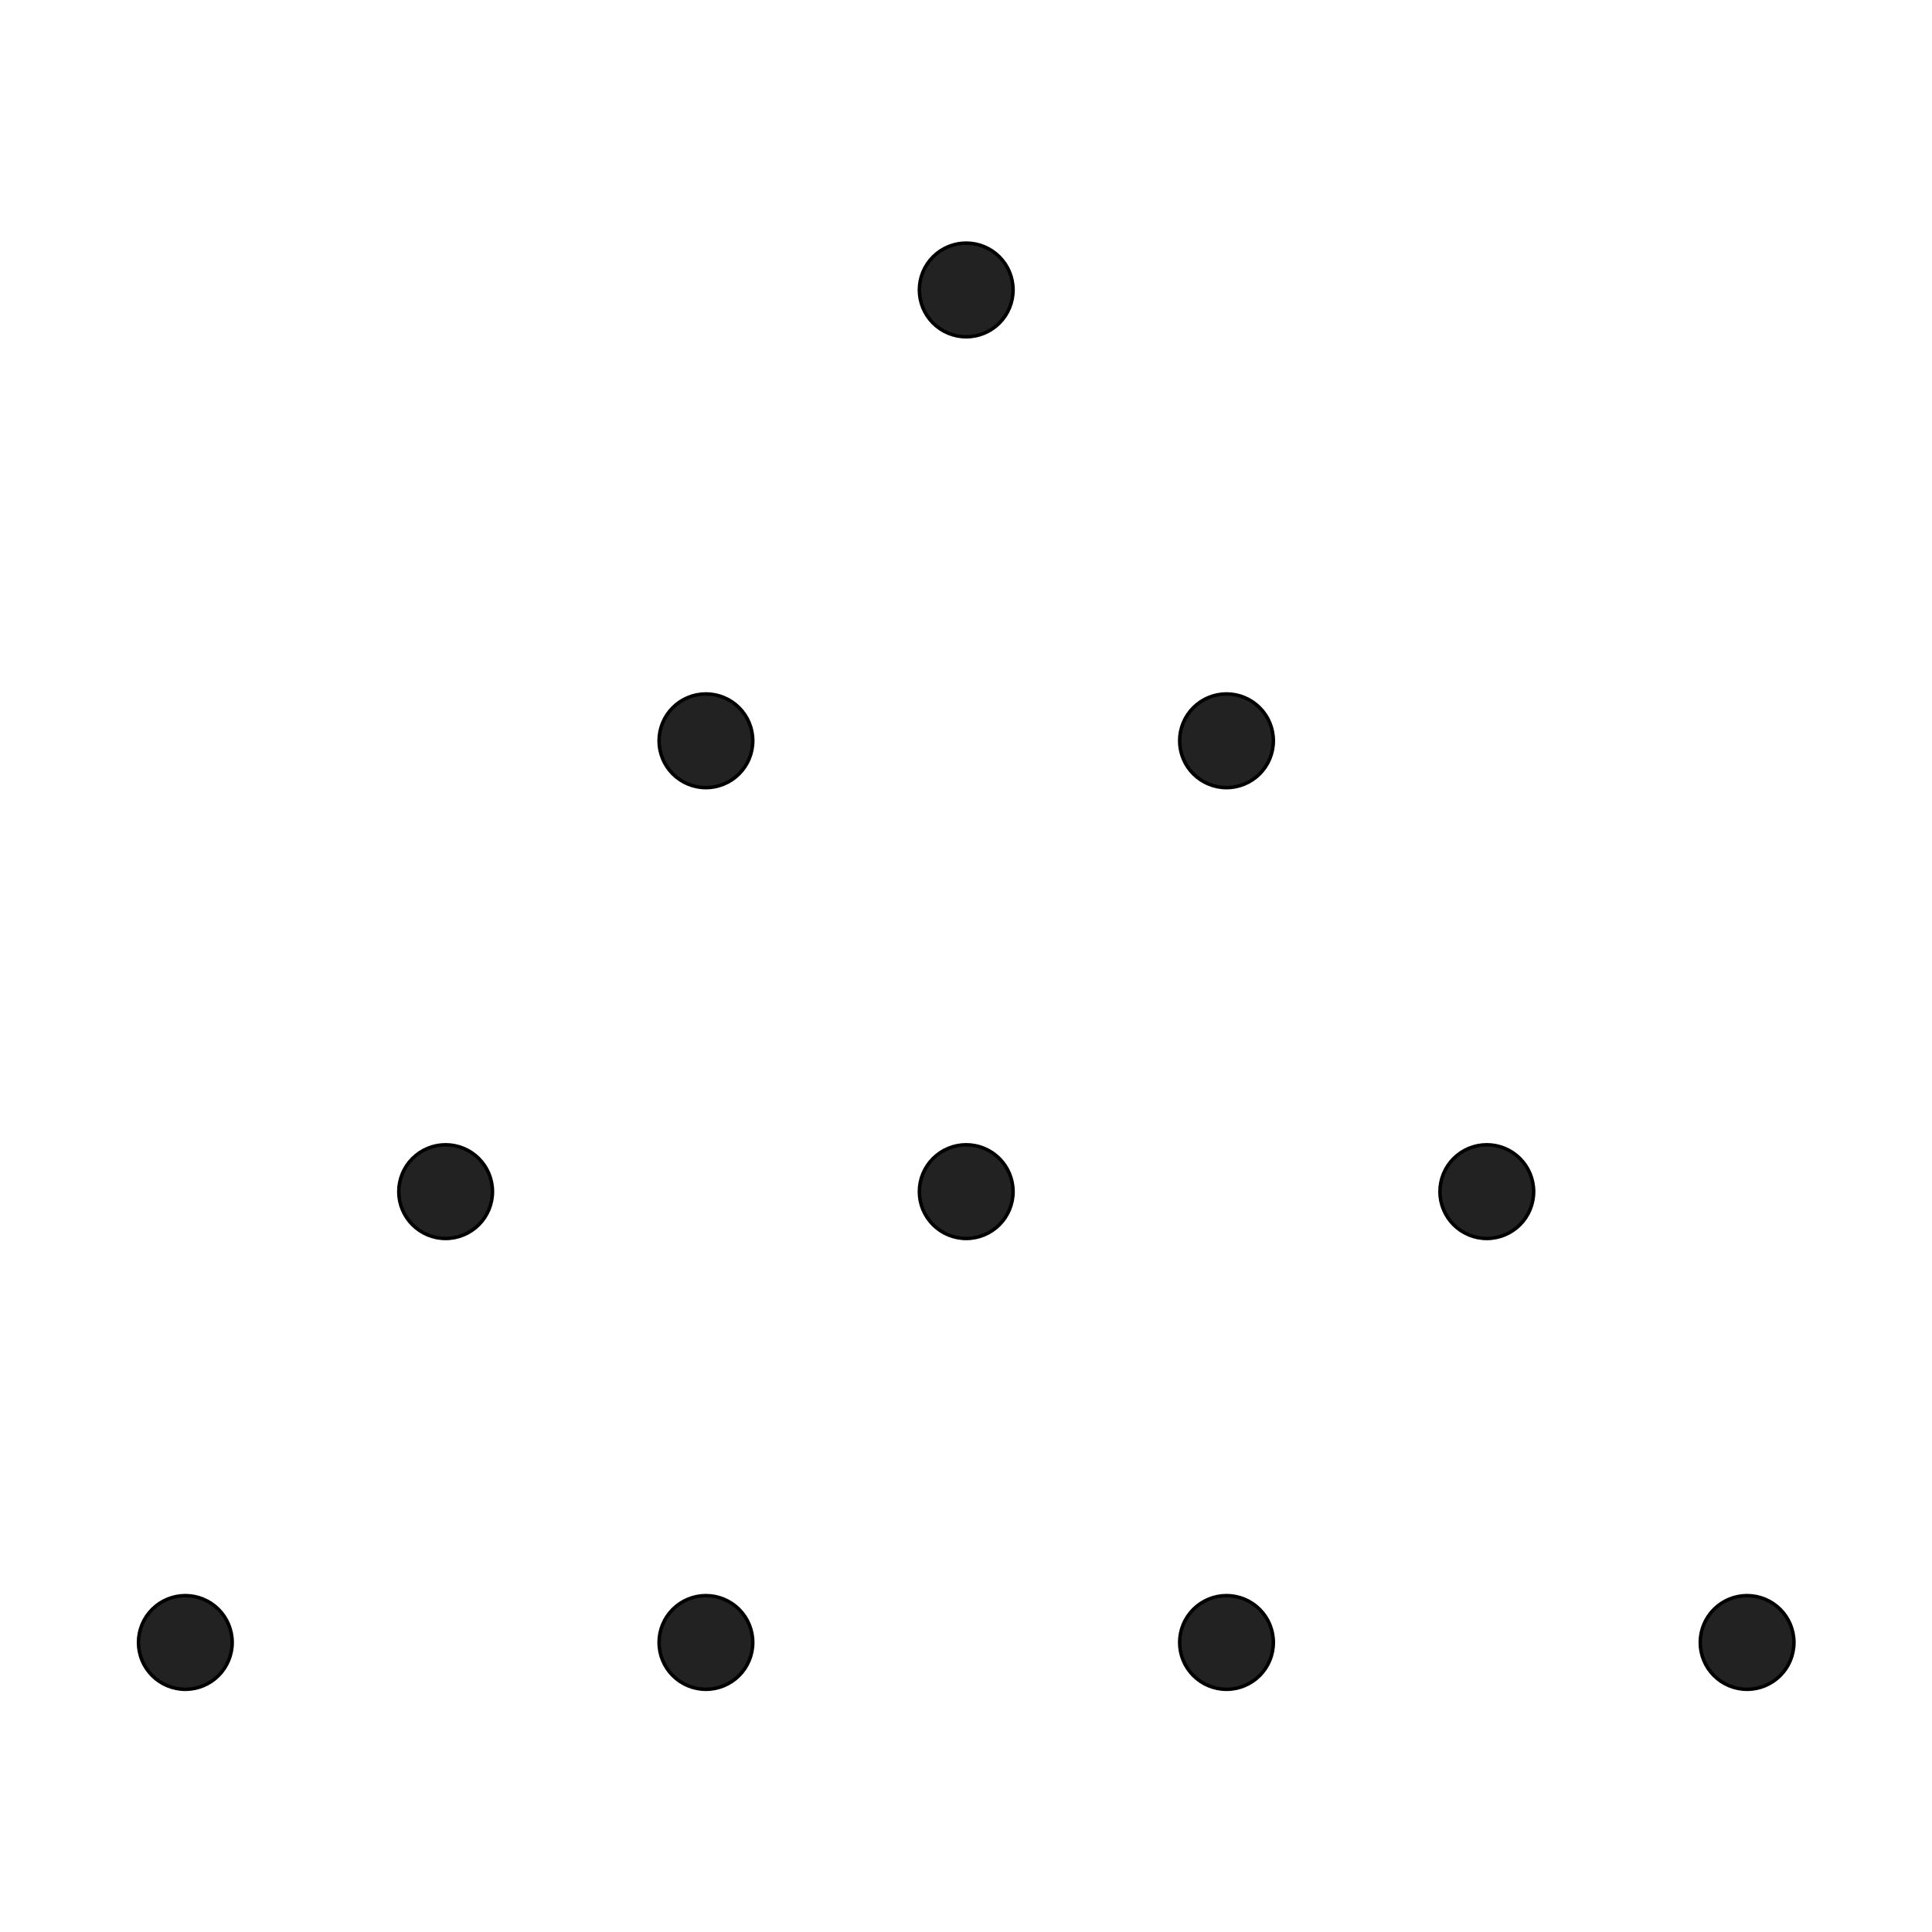
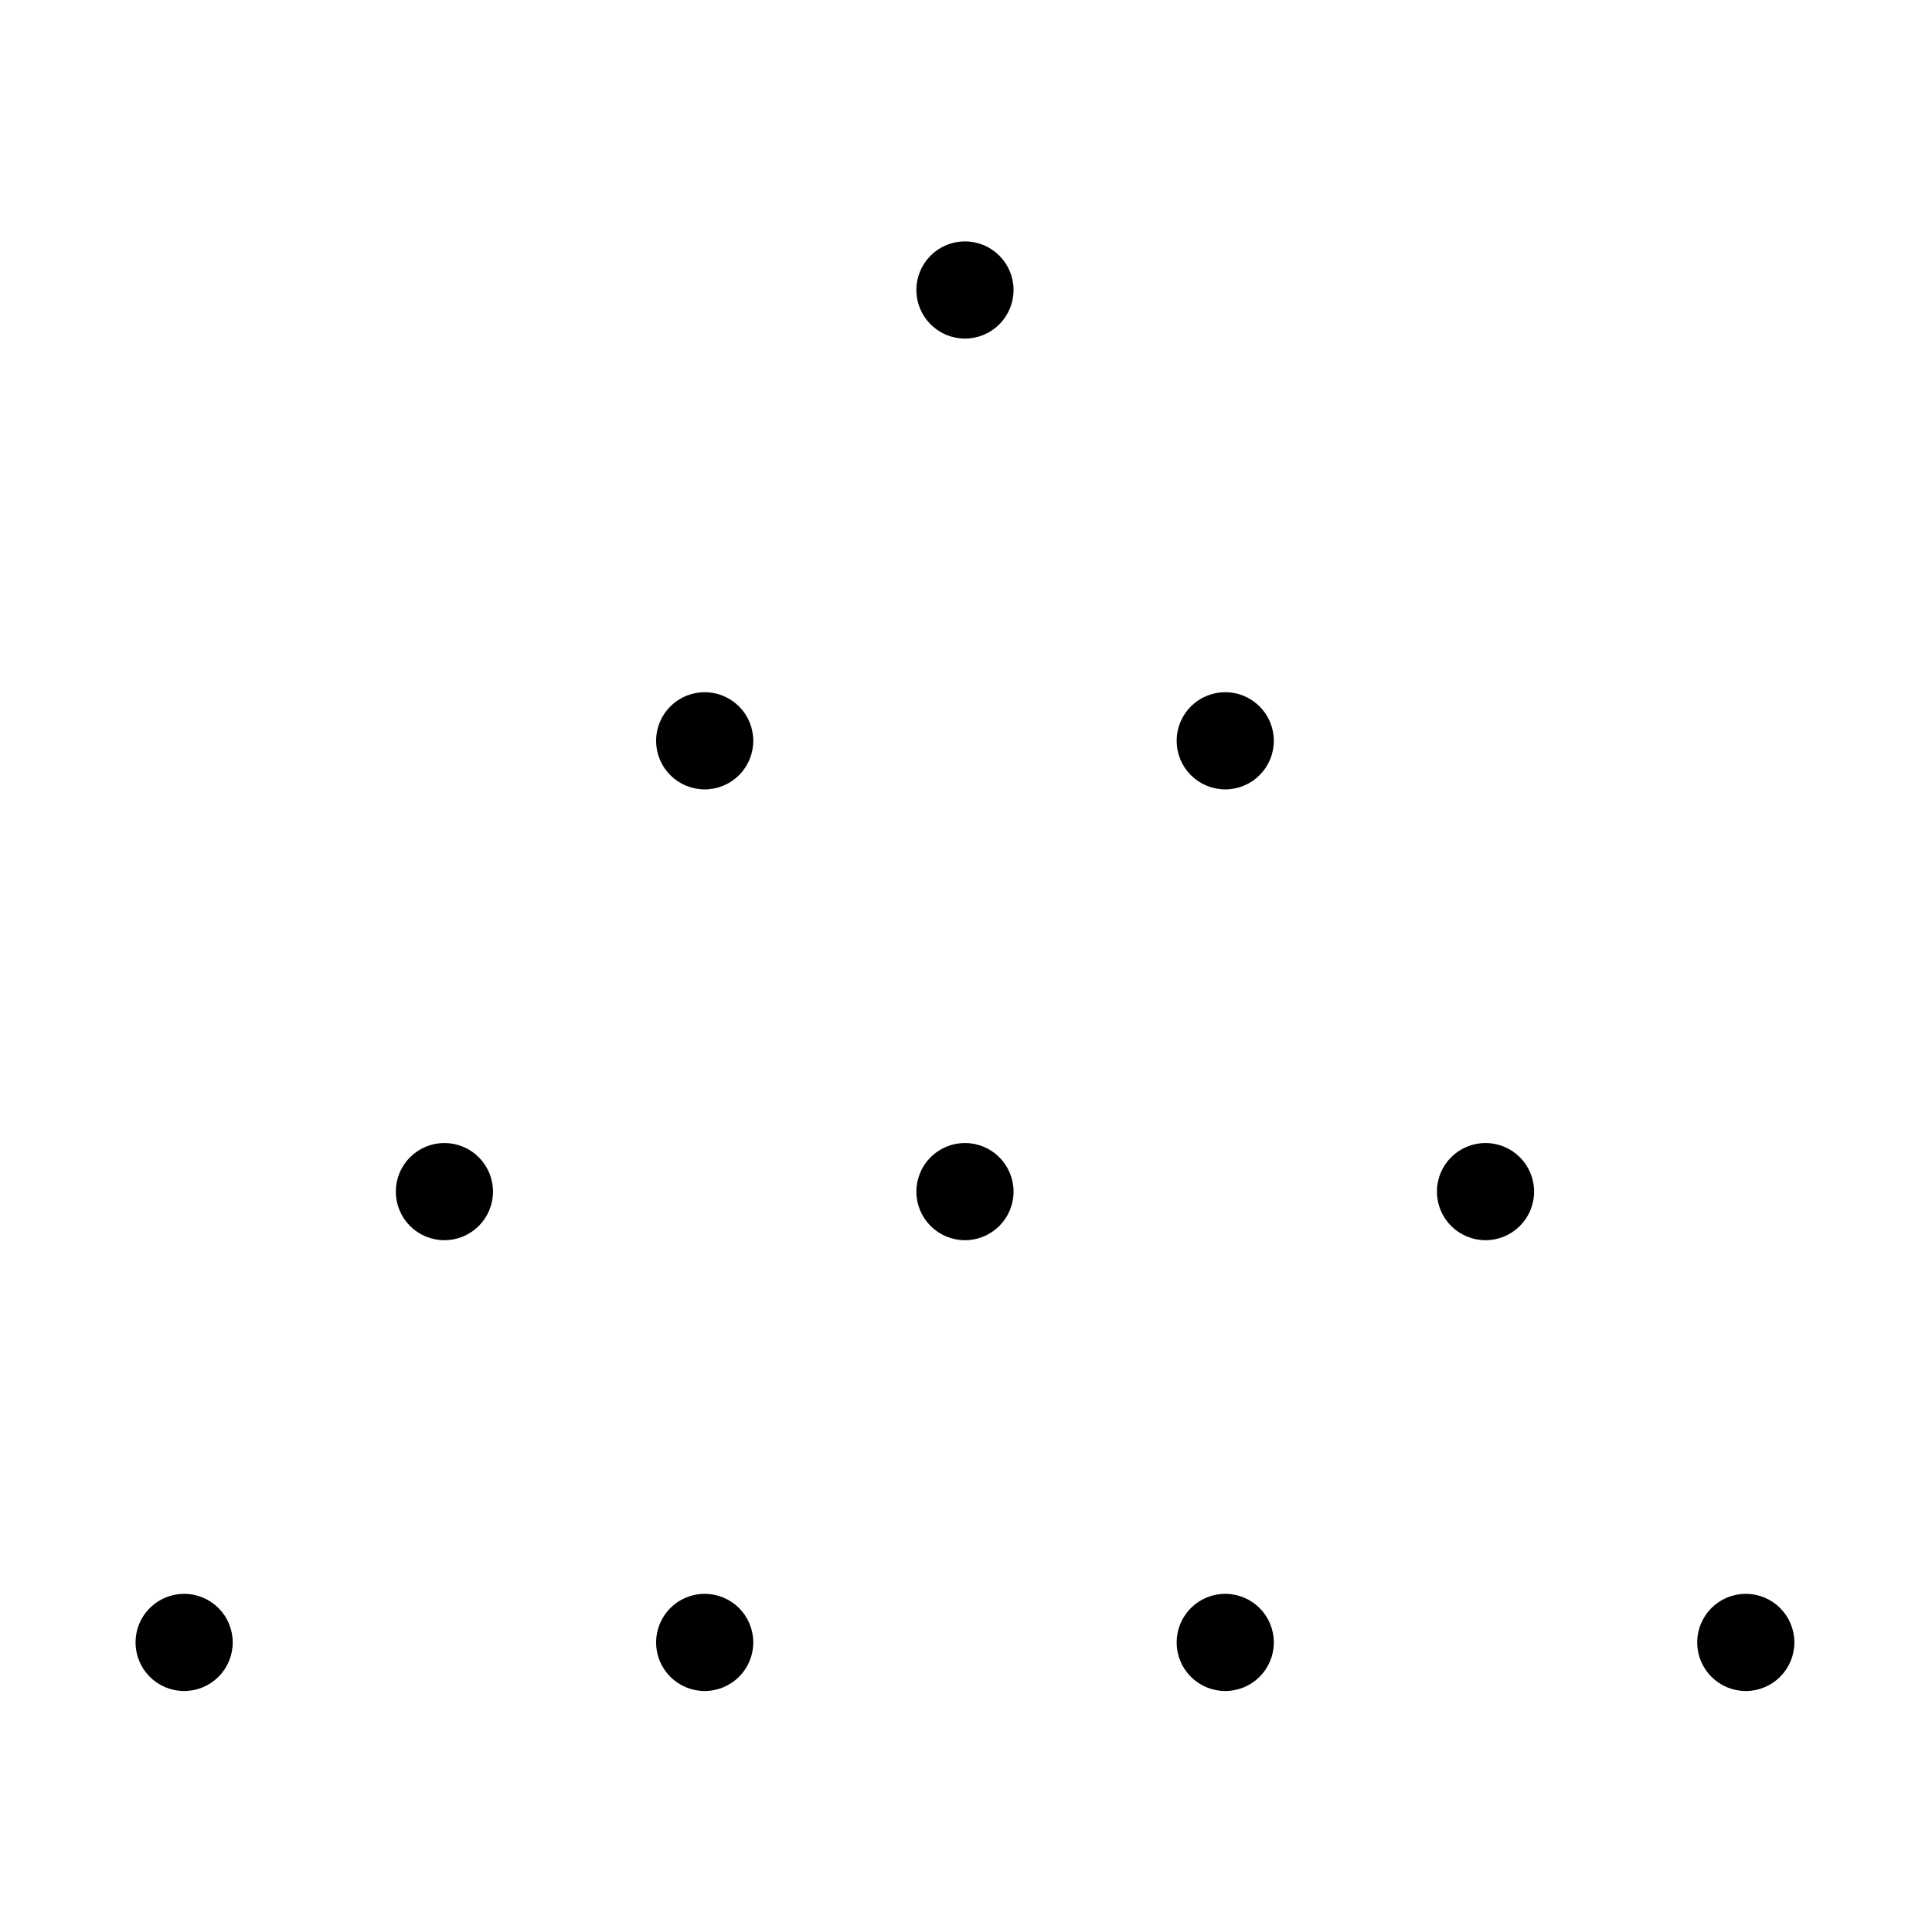
<svg xmlns="http://www.w3.org/2000/svg" width="552.96pt" height="552.96pt" viewBox="0 0 552.96 552.96" version="1.1">
  <defs>
    <style type="text/css">*{stroke-linejoin: round; stroke-linecap: butt}</style>
  </defs>
  <g id="figure_1">
    <g id="patch_1">
      <path d="M 0 552.96  L 552.96 552.96  L 552.96 0  L 0 0  z " style="fill: #ffffff" />
    </g>
    <g id="axes_1">
-       <g id="patch_2">
-         <path d="M 53.047 483.501  C 56.603 483.501 60.014 482.088 62.529 479.574  C 65.043 477.059 66.456 473.648 66.456 470.091  C 66.456 466.535 65.043 463.124 62.529 460.609  C 60.014 458.095 56.603 456.682 53.047 456.682  C 49.49 456.682 46.079 458.095 43.564 460.609  C 41.05 463.124 39.637 466.535 39.637 470.091  C 39.637 473.648 41.05 477.059 43.564 479.574  C 46.079 482.088 49.49 483.501 53.047 483.501  z " clip-path="url(#pdd81a37f15)" style="fill: #222222; stroke: #000000; stroke-linejoin: miter" />
+       <g id="dot0">
+         <path d="M 52.7 483.489  C 56.256 483.489 59.667 482.076 62.182 479.561  C 64.696 477.047 66.109 473.636 66.109 470.08  C 66.109 466.524 64.696 463.113 62.182 460.598  C 59.667 458.084 56.256 456.671 52.7 456.671  C 49.144 456.671 45.733 458.084 43.219 460.598  C 40.704 463.113 39.291 466.524 39.291 470.08  C 39.291 473.636 40.704 477.047 43.219 479.561  C 45.733 482.076 49.144 483.489 52.7 483.489  z " clip-path="url(#p9dea7a3351)" style="stroke: #000000; stroke-linejoin: miter" />
      </g>
-       <g id="patch_3">
-         <path d="M 202.044 483.501  C 205.6 483.501 209.011 482.088 211.526 479.574  C 214.04 477.059 215.453 473.648 215.453 470.091  C 215.453 466.535 214.04 463.124 211.526 460.609  C 209.011 458.095 205.6 456.682 202.044 456.682  C 198.487 456.682 195.076 458.095 192.561 460.609  C 190.047 463.124 188.634 466.535 188.634 470.091  C 188.634 473.648 190.047 477.059 192.561 479.574  C 195.076 482.088 198.487 483.501 202.044 483.501  z " clip-path="url(#pdd81a37f15)" style="fill: #222222; stroke: #000000; stroke-linejoin: miter" />
+       <g id="dot1">
+         <path d="M 201.688 483.489  C 205.244 483.489 208.655 482.076 211.17 479.561  C 213.684 477.047 215.097 473.636 215.097 470.08  C 215.097 466.524 213.684 463.113 211.17 460.598  C 208.655 458.084 205.244 456.671 201.688 456.671  C 198.132 456.671 194.721 458.084 192.207 460.598  C 189.692 463.113 188.279 466.524 188.279 470.08  C 188.279 473.636 189.692 477.047 192.207 479.561  C 194.721 482.076 198.132 483.489 201.688 483.489  z " clip-path="url(#p9dea7a3351)" style="stroke: #000000; stroke-linejoin: miter" />
      </g>
-       <g id="patch_4">
-         <path d="M 351.041 483.501  C 354.597 483.501 358.008 482.088 360.523 479.574  C 363.037 477.059 364.45 473.648 364.45 470.091  C 364.45 466.535 363.037 463.124 360.523 460.609  C 358.008 458.095 354.597 456.682 351.041 456.682  C 347.484 456.682 344.073 458.095 341.558 460.609  C 339.044 463.124 337.631 466.535 337.631 470.091  C 337.631 473.648 339.044 477.059 341.558 479.574  C 344.073 482.088 347.484 483.501 351.041 483.501  z " clip-path="url(#pdd81a37f15)" style="fill: #222222; stroke: #000000; stroke-linejoin: miter" />
+       <g id="dot2">
+         <path d="M 350.676 483.489  C 354.232 483.489 357.643 482.076 360.158 479.561  C 362.672 477.047 364.085 473.636 364.085 470.08  C 364.085 466.524 362.672 463.113 360.158 460.598  C 357.643 458.084 354.232 456.671 350.676 456.671  C 347.12 456.671 343.709 458.084 341.195 460.598  C 338.68 463.113 337.267 466.524 337.267 470.08  C 337.267 473.636 338.68 477.047 341.195 479.561  C 343.709 482.076 347.12 483.489 350.676 483.489  z " clip-path="url(#p9dea7a3351)" style="stroke: #000000; stroke-linejoin: miter" />
      </g>
-       <g id="patch_5">
-         <path d="M 500.038 483.501  C 503.594 483.501 507.005 482.088 509.52 479.574  C 512.034 477.059 513.447 473.648 513.447 470.091  C 513.447 466.535 512.034 463.124 509.52 460.609  C 507.005 458.095 503.594 456.682 500.038 456.682  C 496.481 456.682 493.07 458.095 490.555 460.609  C 488.041 463.124 486.628 466.535 486.628 470.091  C 486.628 473.648 488.041 477.059 490.555 479.574  C 493.07 482.088 496.481 483.501 500.038 483.501  z " clip-path="url(#pdd81a37f15)" style="fill: #222222; stroke: #000000; stroke-linejoin: miter" />
+       <g id="dot3">
+         <path d="M 499.664 483.489  C 503.221 483.489 506.631 482.076 509.146 479.561  C 511.66 477.047 513.073 473.636 513.073 470.08  C 513.073 466.524 511.66 463.113 509.146 460.598  C 506.631 458.084 503.221 456.671 499.664 456.671  C 496.108 456.671 492.697 458.084 490.183 460.598  C 487.668 463.113 486.255 466.524 486.255 470.08  C 486.255 473.636 487.668 477.047 490.183 479.561  C 492.697 482.076 496.108 483.489 499.664 483.489  z " clip-path="url(#p9dea7a3351)" style="stroke: #000000; stroke-linejoin: miter" />
      </g>
-       <g id="patch_6">
-         <path d="M 127.545 354.466  C 131.101 354.466 134.513 353.053 137.027 350.538  C 139.542 348.024 140.955 344.613 140.955 341.056  C 140.955 337.5 139.542 334.089 137.027 331.574  C 134.513 329.059 131.101 327.647 127.545 327.647  C 123.989 327.647 120.578 329.059 118.063 331.574  C 115.548 334.089 114.135 337.5 114.135 341.056  C 114.135 344.613 115.548 348.024 118.063 350.538  C 120.578 353.053 123.989 354.466 127.545 354.466  z " clip-path="url(#pdd81a37f15)" style="fill: #222222; stroke: #000000; stroke-linejoin: miter" />
+       <g id="dot4">
+         <path d="M 127.194 354.461  C 130.75 354.461 134.161 353.048 136.676 350.534  C 139.19 348.019 140.603 344.608 140.603 341.052  C 140.603 337.496 139.19 334.085 136.676 331.571  C 134.161 329.056 130.75 327.643 127.194 327.643  C 123.638 327.643 120.227 329.056 117.713 331.571  C 115.198 334.085 113.785 337.496 113.785 341.052  C 113.785 344.608 115.198 348.019 117.713 350.534  C 120.227 353.048 123.638 354.461 127.194 354.461  z " clip-path="url(#p9dea7a3351)" style="stroke: #000000; stroke-linejoin: miter" />
      </g>
-       <g id="patch_7">
-         <path d="M 276.542 354.466  C 280.098 354.466 283.509 353.053 286.024 350.538  C 288.539 348.024 289.952 344.613 289.952 341.056  C 289.952 337.5 288.539 334.089 286.024 331.574  C 283.509 329.059 280.098 327.647 276.542 327.647  C 272.986 327.647 269.575 329.059 267.06 331.574  C 264.545 334.089 263.132 337.5 263.132 341.056  C 263.132 344.613 264.545 348.024 267.06 350.538  C 269.575 353.053 272.986 354.466 276.542 354.466  z " clip-path="url(#pdd81a37f15)" style="fill: #222222; stroke: #000000; stroke-linejoin: miter" />
+       <g id="dot5">
+         <path d="M 276.182 354.461  C 279.738 354.461 283.149 353.048 285.664 350.534  C 288.178 348.019 289.591 344.608 289.591 341.052  C 289.591 337.496 288.178 334.085 285.664 331.571  C 283.149 329.056 279.738 327.643 276.182 327.643  C 272.626 327.643 269.215 329.056 266.701 331.571  C 264.186 334.085 262.773 337.496 262.773 341.052  C 262.773 344.608 264.186 348.019 266.701 350.534  C 269.215 353.048 272.626 354.461 276.182 354.461  z " clip-path="url(#p9dea7a3351)" style="stroke: #000000; stroke-linejoin: miter" />
      </g>
-       <g id="patch_8">
-         <path d="M 425.539 354.466  C 429.095 354.466 432.506 353.053 435.021 350.538  C 437.536 348.024 438.949 344.613 438.949 341.056  C 438.949 337.5 437.536 334.089 435.021 331.574  C 432.506 329.059 429.095 327.647 425.539 327.647  C 421.983 327.647 418.572 329.059 416.057 331.574  C 413.542 334.089 412.129 337.5 412.129 341.056  C 412.129 344.613 413.542 348.024 416.057 350.538  C 418.572 353.053 421.983 354.466 425.539 354.466  z " clip-path="url(#pdd81a37f15)" style="fill: #222222; stroke: #000000; stroke-linejoin: miter" />
+       <g id="dot6">
+         <path d="M 425.17 354.461  C 428.726 354.461 432.137 353.048 434.652 350.534  C 437.166 348.019 438.579 344.608 438.579 341.052  C 438.579 337.496 437.166 334.085 434.652 331.571  C 432.137 329.056 428.726 327.643 425.17 327.643  C 421.614 327.643 418.203 329.056 415.689 331.571  C 413.174 334.085 411.761 337.496 411.761 341.052  C 411.761 344.608 413.174 348.019 415.689 350.534  C 418.203 353.048 421.614 354.461 425.17 354.461  z " clip-path="url(#p9dea7a3351)" style="stroke: #000000; stroke-linejoin: miter" />
      </g>
-       <g id="patch_9">
-         <path d="M 202.044 225.431  C 205.6 225.431 209.011 224.018 211.526 221.503  C 214.04 218.989 215.453 215.577 215.453 212.021  C 215.453 208.465 214.04 205.054 211.526 202.539  C 209.011 200.024 205.6 198.611 202.044 198.611  C 198.487 198.611 195.076 200.024 192.561 202.539  C 190.047 205.054 188.634 208.465 188.634 212.021  C 188.634 215.577 190.047 218.989 192.561 221.503  C 195.076 224.018 198.487 225.431 202.044 225.431  z " clip-path="url(#pdd81a37f15)" style="fill: #222222; stroke: #000000; stroke-linejoin: miter" />
+       <g id="dot7">
+         <path d="M 201.688 225.434  C 205.244 225.434 208.655 224.021 211.17 221.507  C 213.684 218.992 215.097 215.581 215.097 212.025  C 215.097 208.469 213.684 205.058 211.17 202.543  C 208.655 200.029 205.244 198.616 201.688 198.616  C 198.132 198.616 194.721 200.029 192.207 202.543  C 189.692 205.058 188.279 208.469 188.279 212.025  C 188.279 215.581 189.692 218.992 192.207 221.507  C 194.721 224.021 198.132 225.434 201.688 225.434  z " clip-path="url(#p9dea7a3351)" style="stroke: #000000; stroke-linejoin: miter" />
      </g>
-       <g id="patch_10">
-         <path d="M 351.041 225.431  C 354.597 225.431 358.008 224.018 360.523 221.503  C 363.037 218.989 364.45 215.577 364.45 212.021  C 364.45 208.465 363.037 205.054 360.523 202.539  C 358.008 200.024 354.597 198.611 351.041 198.611  C 347.484 198.611 344.073 200.024 341.558 202.539  C 339.044 205.054 337.631 208.465 337.631 212.021  C 337.631 215.577 339.044 218.989 341.558 221.503  C 344.073 224.018 347.484 225.431 351.041 225.431  z " clip-path="url(#pdd81a37f15)" style="fill: #222222; stroke: #000000; stroke-linejoin: miter" />
+       <g id="dot8">
+         <path d="M 350.676 225.434  C 354.232 225.434 357.643 224.021 360.158 221.507  C 362.672 218.992 364.085 215.581 364.085 212.025  C 364.085 208.469 362.672 205.058 360.158 202.543  C 357.643 200.029 354.232 198.616 350.676 198.616  C 347.12 198.616 343.709 200.029 341.195 202.543  C 338.68 205.058 337.267 208.469 337.267 212.025  C 337.267 215.581 338.68 218.992 341.195 221.507  C 343.709 224.021 347.12 225.434 350.676 225.434  z " clip-path="url(#p9dea7a3351)" style="stroke: #000000; stroke-linejoin: miter" />
      </g>
-       <g id="patch_11">
-         <path d="M 276.542 96.396  C 280.098 96.396 283.509 94.983 286.024 92.468  C 288.539 89.953 289.952 86.542 289.952 82.986  C 289.952 79.43 288.539 76.019 286.024 73.504  C 283.509 70.989 280.098 69.576 276.542 69.576  C 272.986 69.576 269.575 70.989 267.06 73.504  C 264.545 76.019 263.132 79.43 263.132 82.986  C 263.132 86.542 264.545 89.953 267.06 92.468  C 269.575 94.983 272.986 96.396 276.542 96.396  z " clip-path="url(#pdd81a37f15)" style="fill: #222222; stroke: #000000; stroke-linejoin: miter" />
+       <g id="dot9">
+         <path d="M 276.182 96.406  C 279.738 96.406 283.149 94.994 285.664 92.479  C 288.178 89.965 289.591 86.554 289.591 82.998  C 289.591 79.441 288.178 76.031 285.664 73.516  C 283.149 71.001 279.738 69.589 276.182 69.589  C 272.626 69.589 269.215 71.001 266.701 73.516  C 264.186 76.031 262.773 79.441 262.773 82.998  C 262.773 86.554 264.186 89.965 266.701 92.479  C 269.215 94.994 272.626 96.406 276.182 96.406  z " clip-path="url(#p9dea7a3351)" style="stroke: #000000; stroke-linejoin: miter" />
      </g>
    </g>
  </g>
  <defs>
-     <clipPath id="pdd81a37f15">
+     <clipPath id="p9dea7a3351">
      <rect x="27.648" y="27.648" width="497.664" height="497.664" />
    </clipPath>
  </defs>
</svg>
